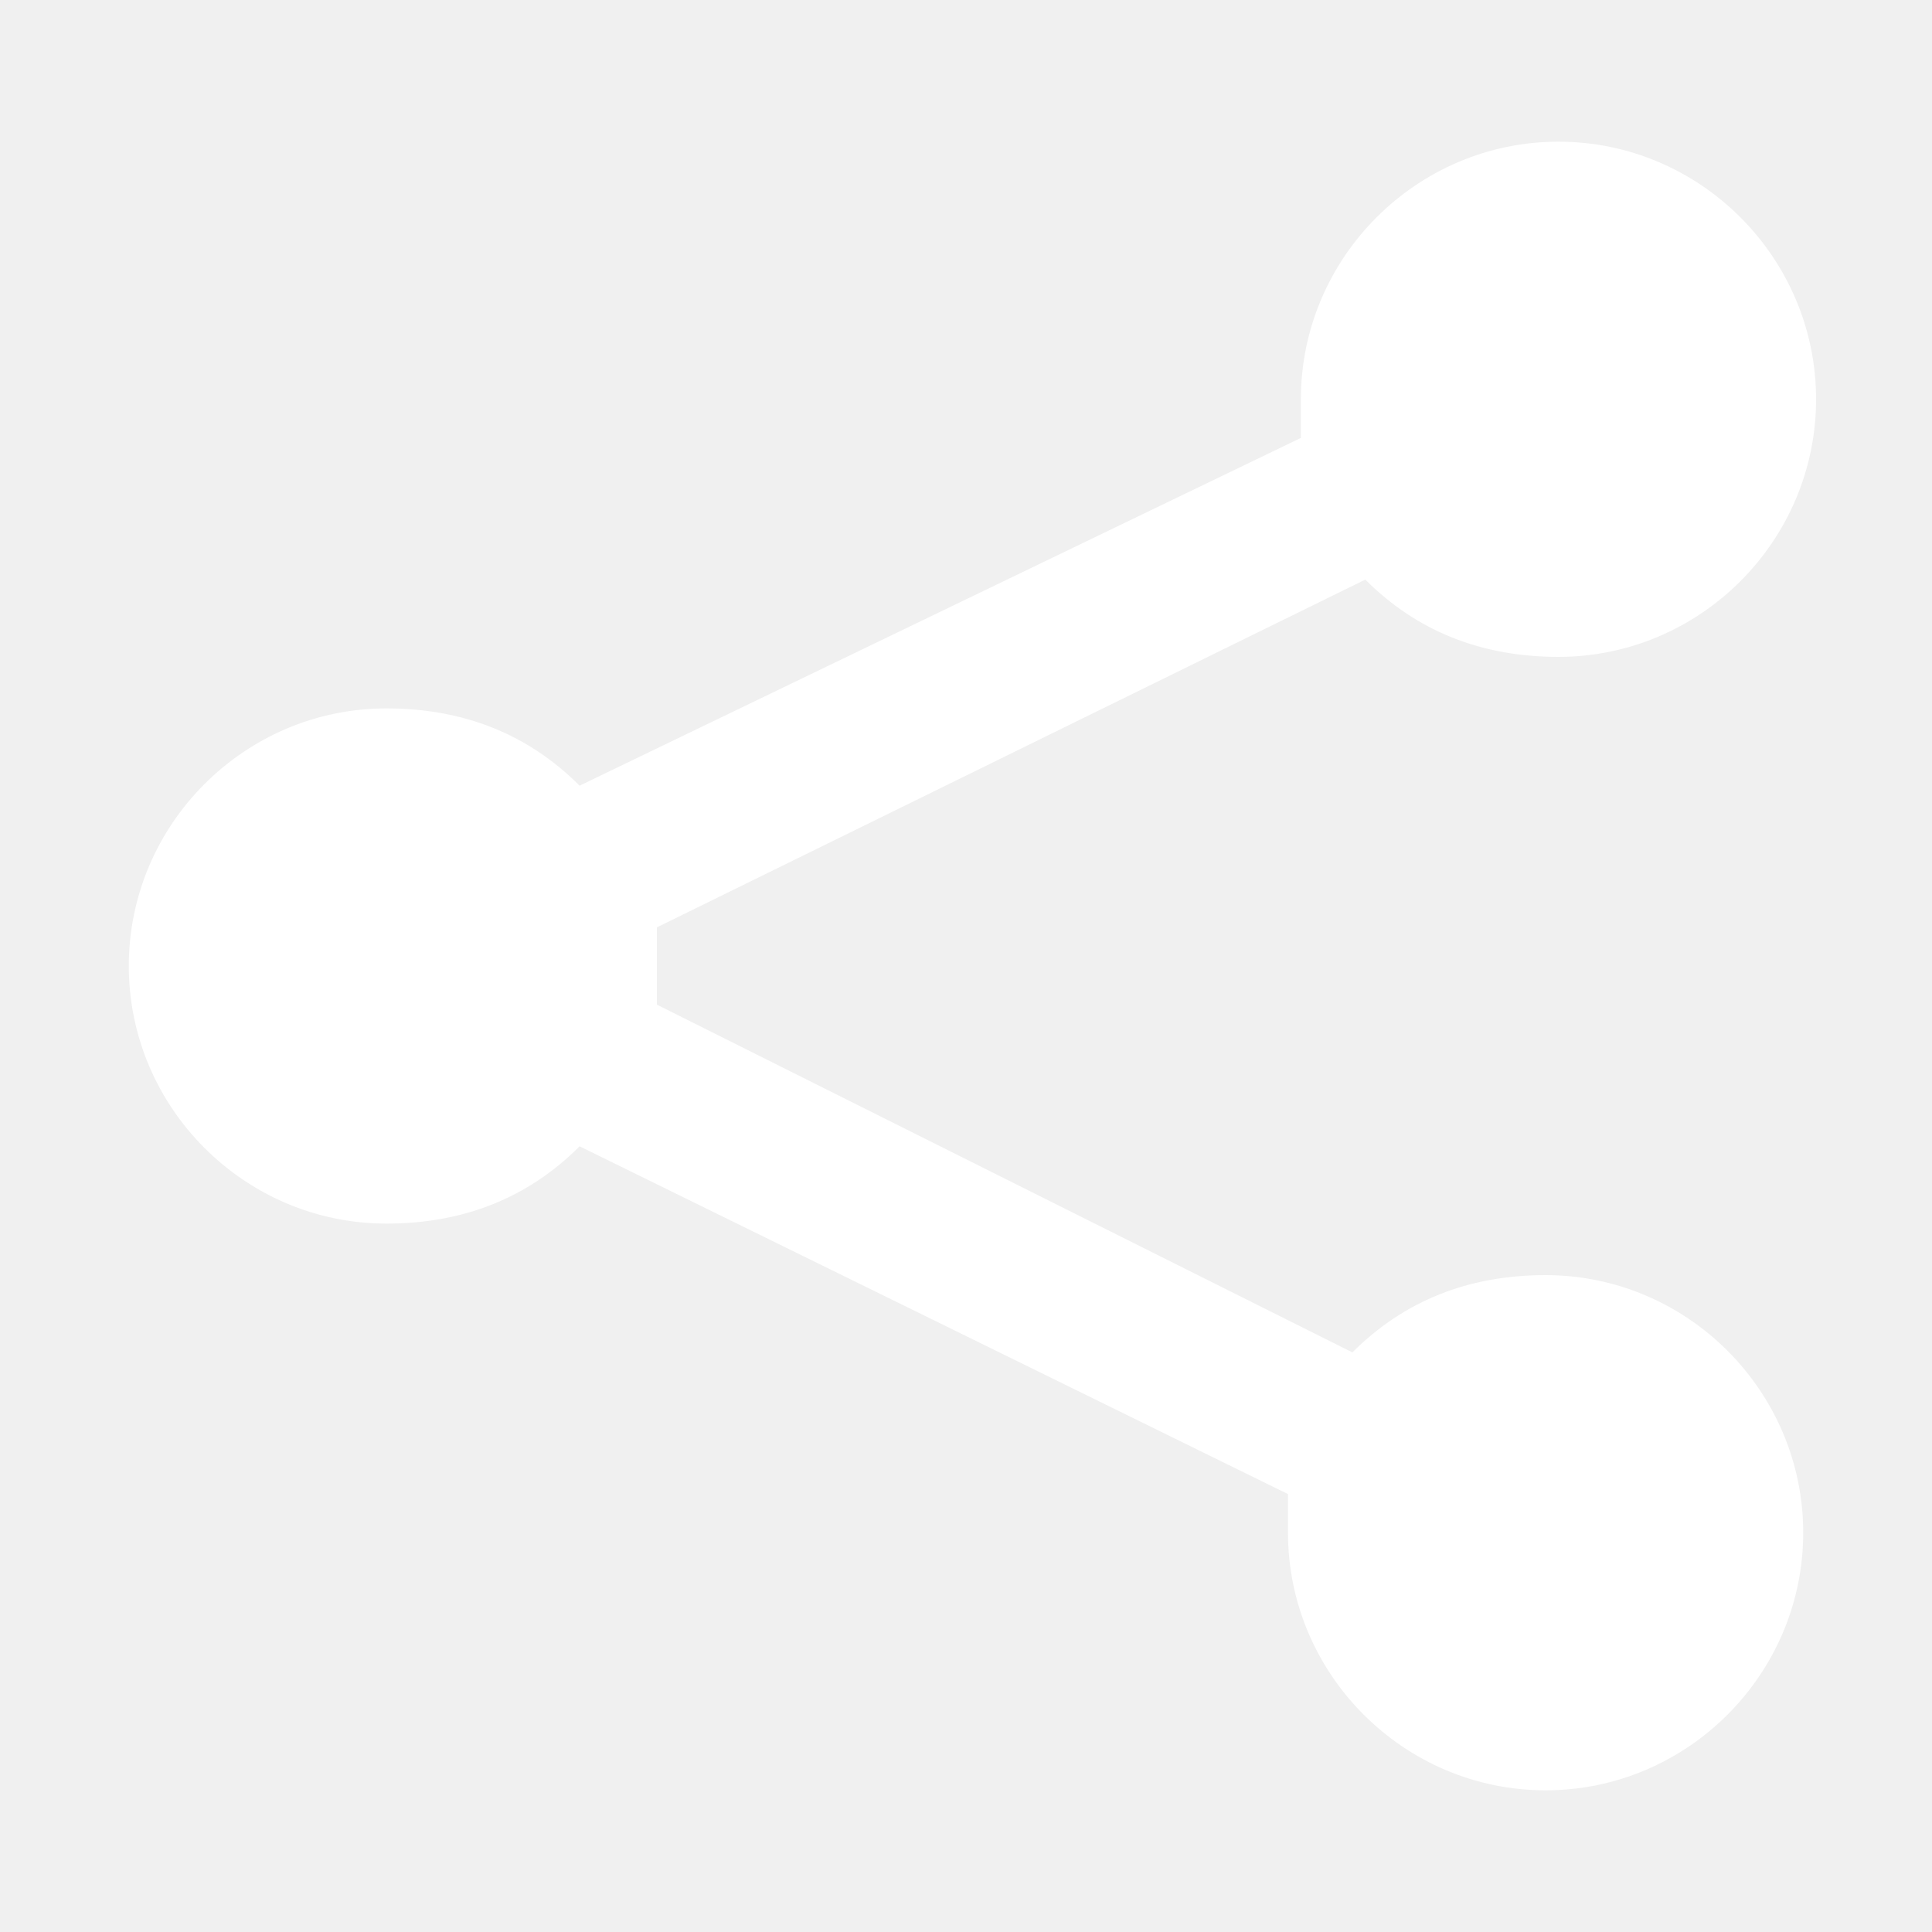
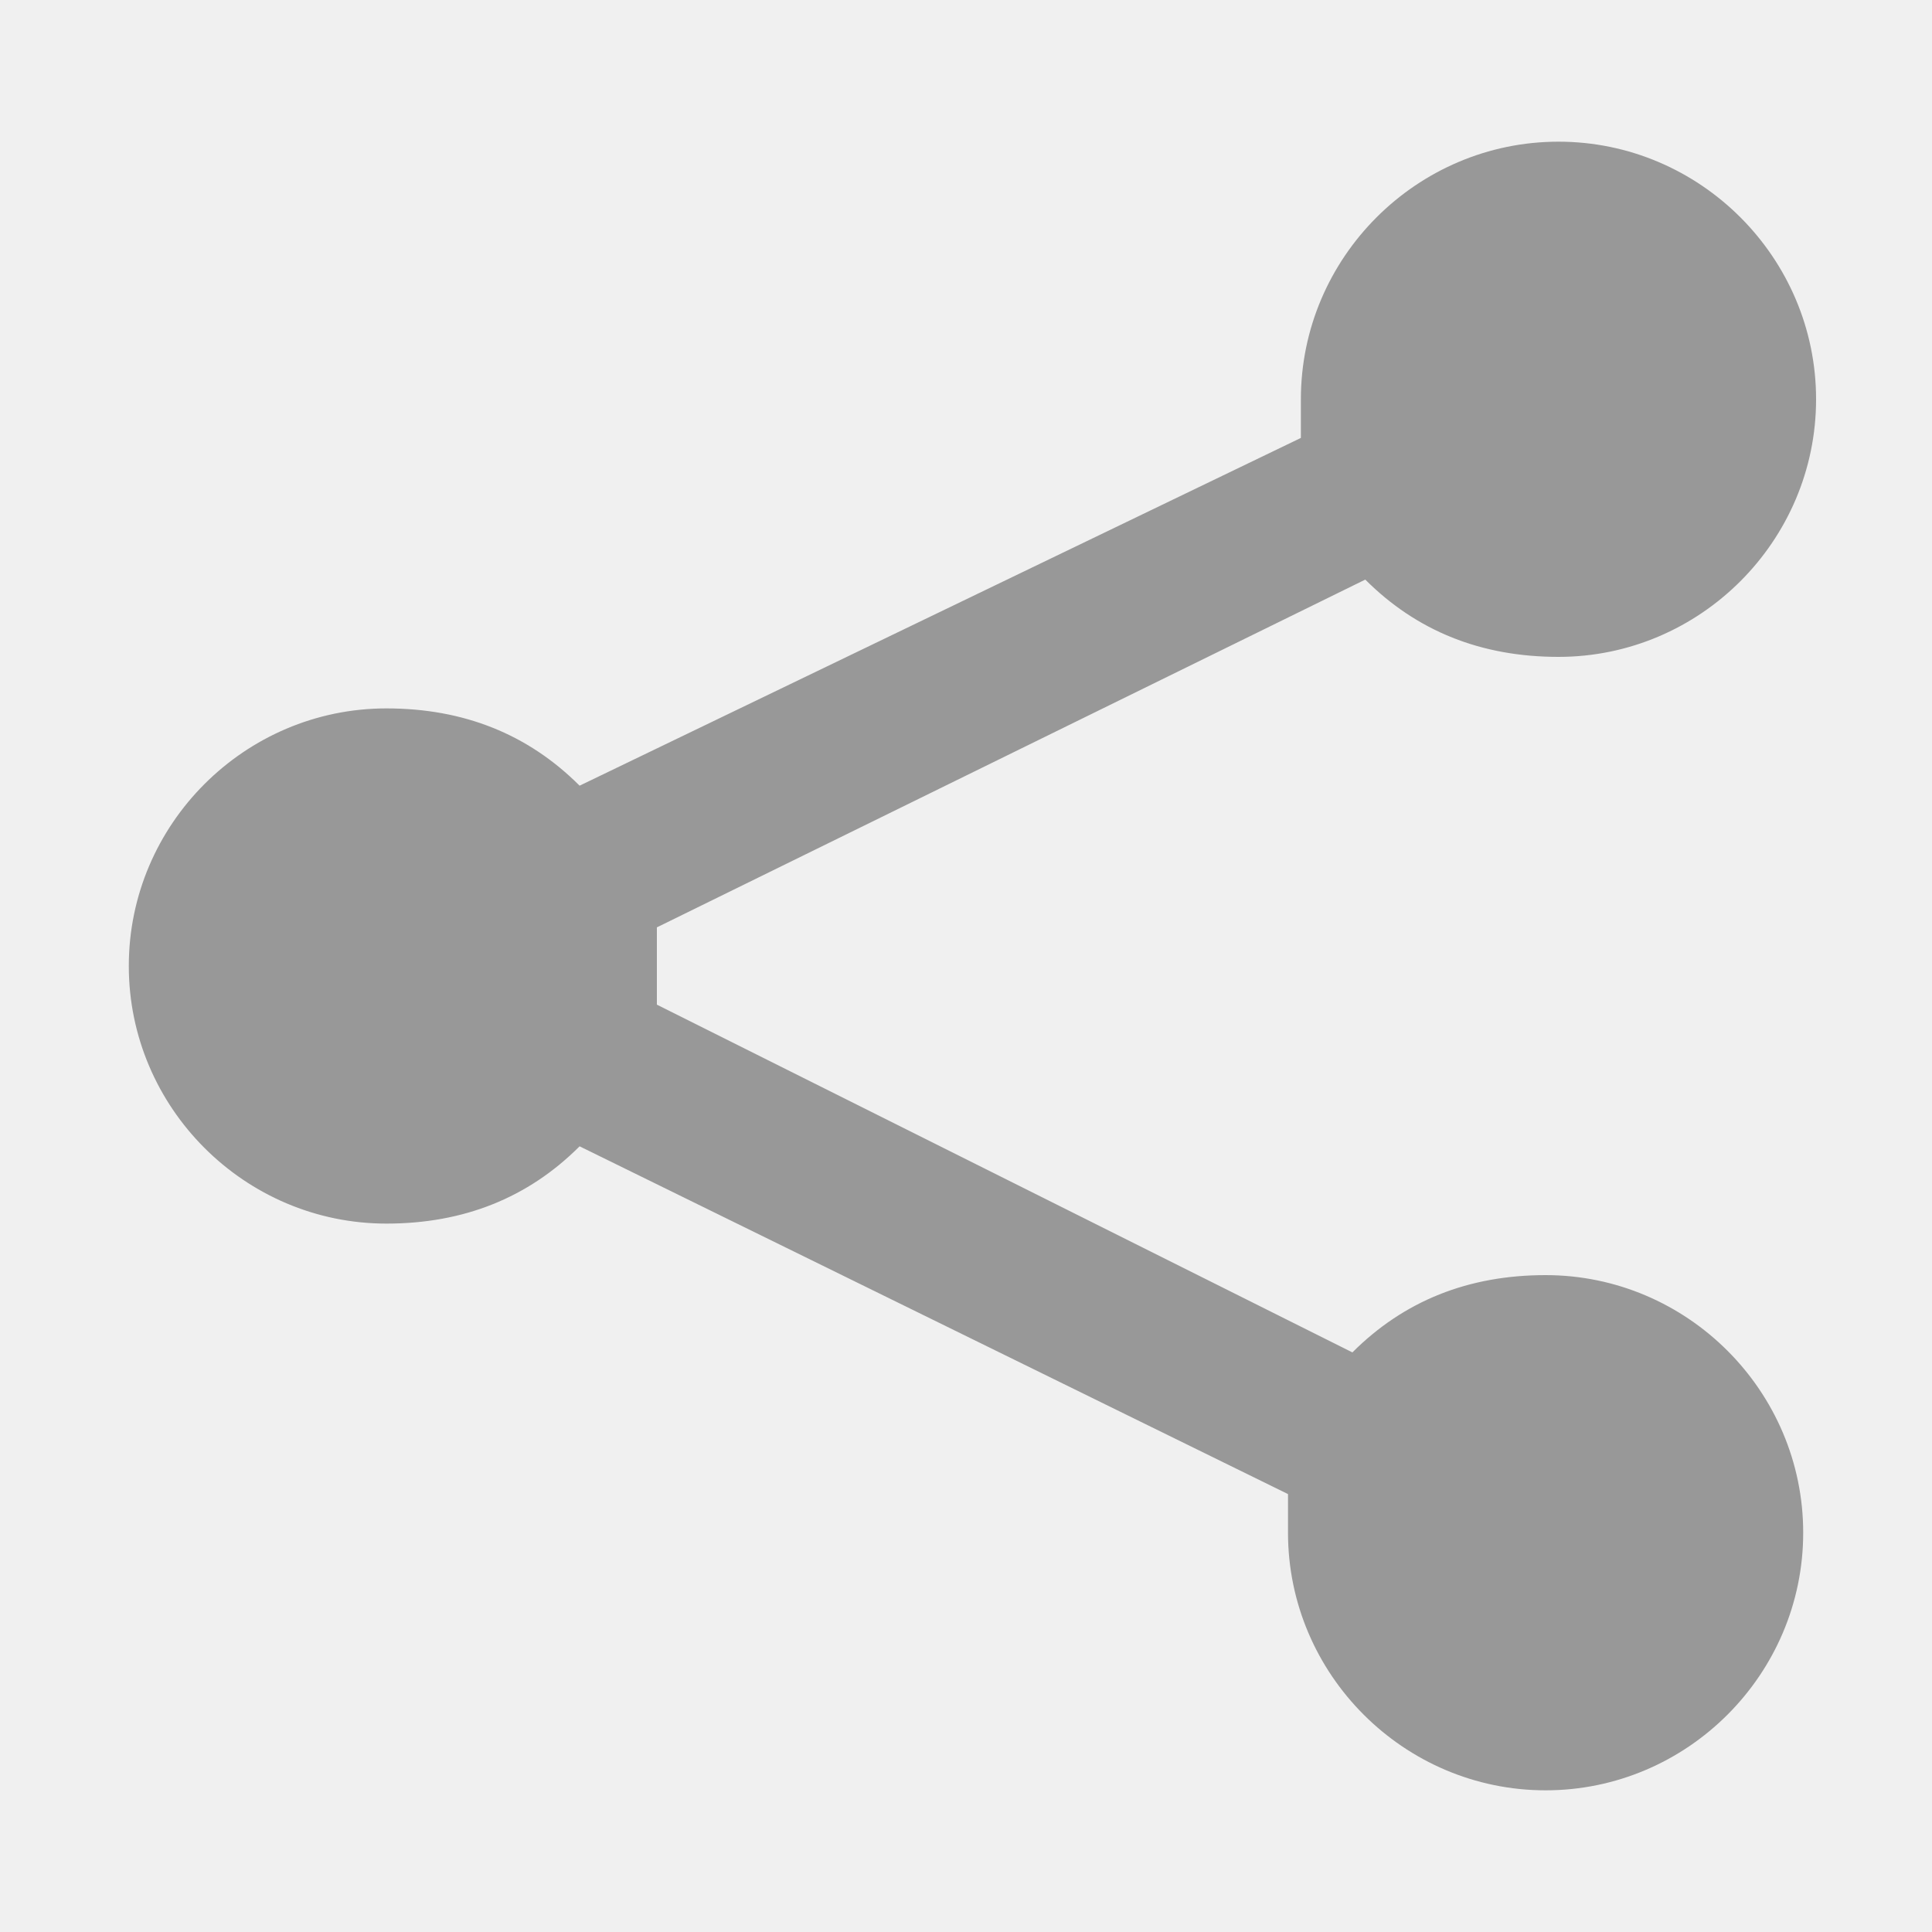
<svg xmlns="http://www.w3.org/2000/svg" version="1.1" id="Layer_1" x="0px" y="0px" viewBox="0 0 15 15" style="enable-background:new 0 0 15 15;" xml:space="preserve">
  <style type="text/css">
- 	.st0{fill:#FFFFFF;}
+ 	.st0{fill:#989898;}
</style>
  <path class="st0" d="M12,9.9c-0.6,0-1.1,0.2-1.5,0.6L5.1,7.8c0-0.1,0-0.2,0-0.3c0-0.1,0-0.2,0-0.3l5.5-2.7c0.4,0.4,0.9,0.6,1.5,0.6  c1.1,0,2-0.9,2-2s-0.9-2-2-2s-2,0.9-2,2c0,0.1,0,0.2,0,0.3L4.5,6.1C4.1,5.7,3.6,5.5,3,5.5c-1.1,0-2,0.9-2,2s0.9,2,2,2  c0.6,0,1.1-0.2,1.5-0.6l5.5,2.7c0,0.1,0,0.2,0,0.3c0,1.1,0.9,2,2,2s2-0.9,2-2S13.1,9.9,12,9.9z" />
</svg>
